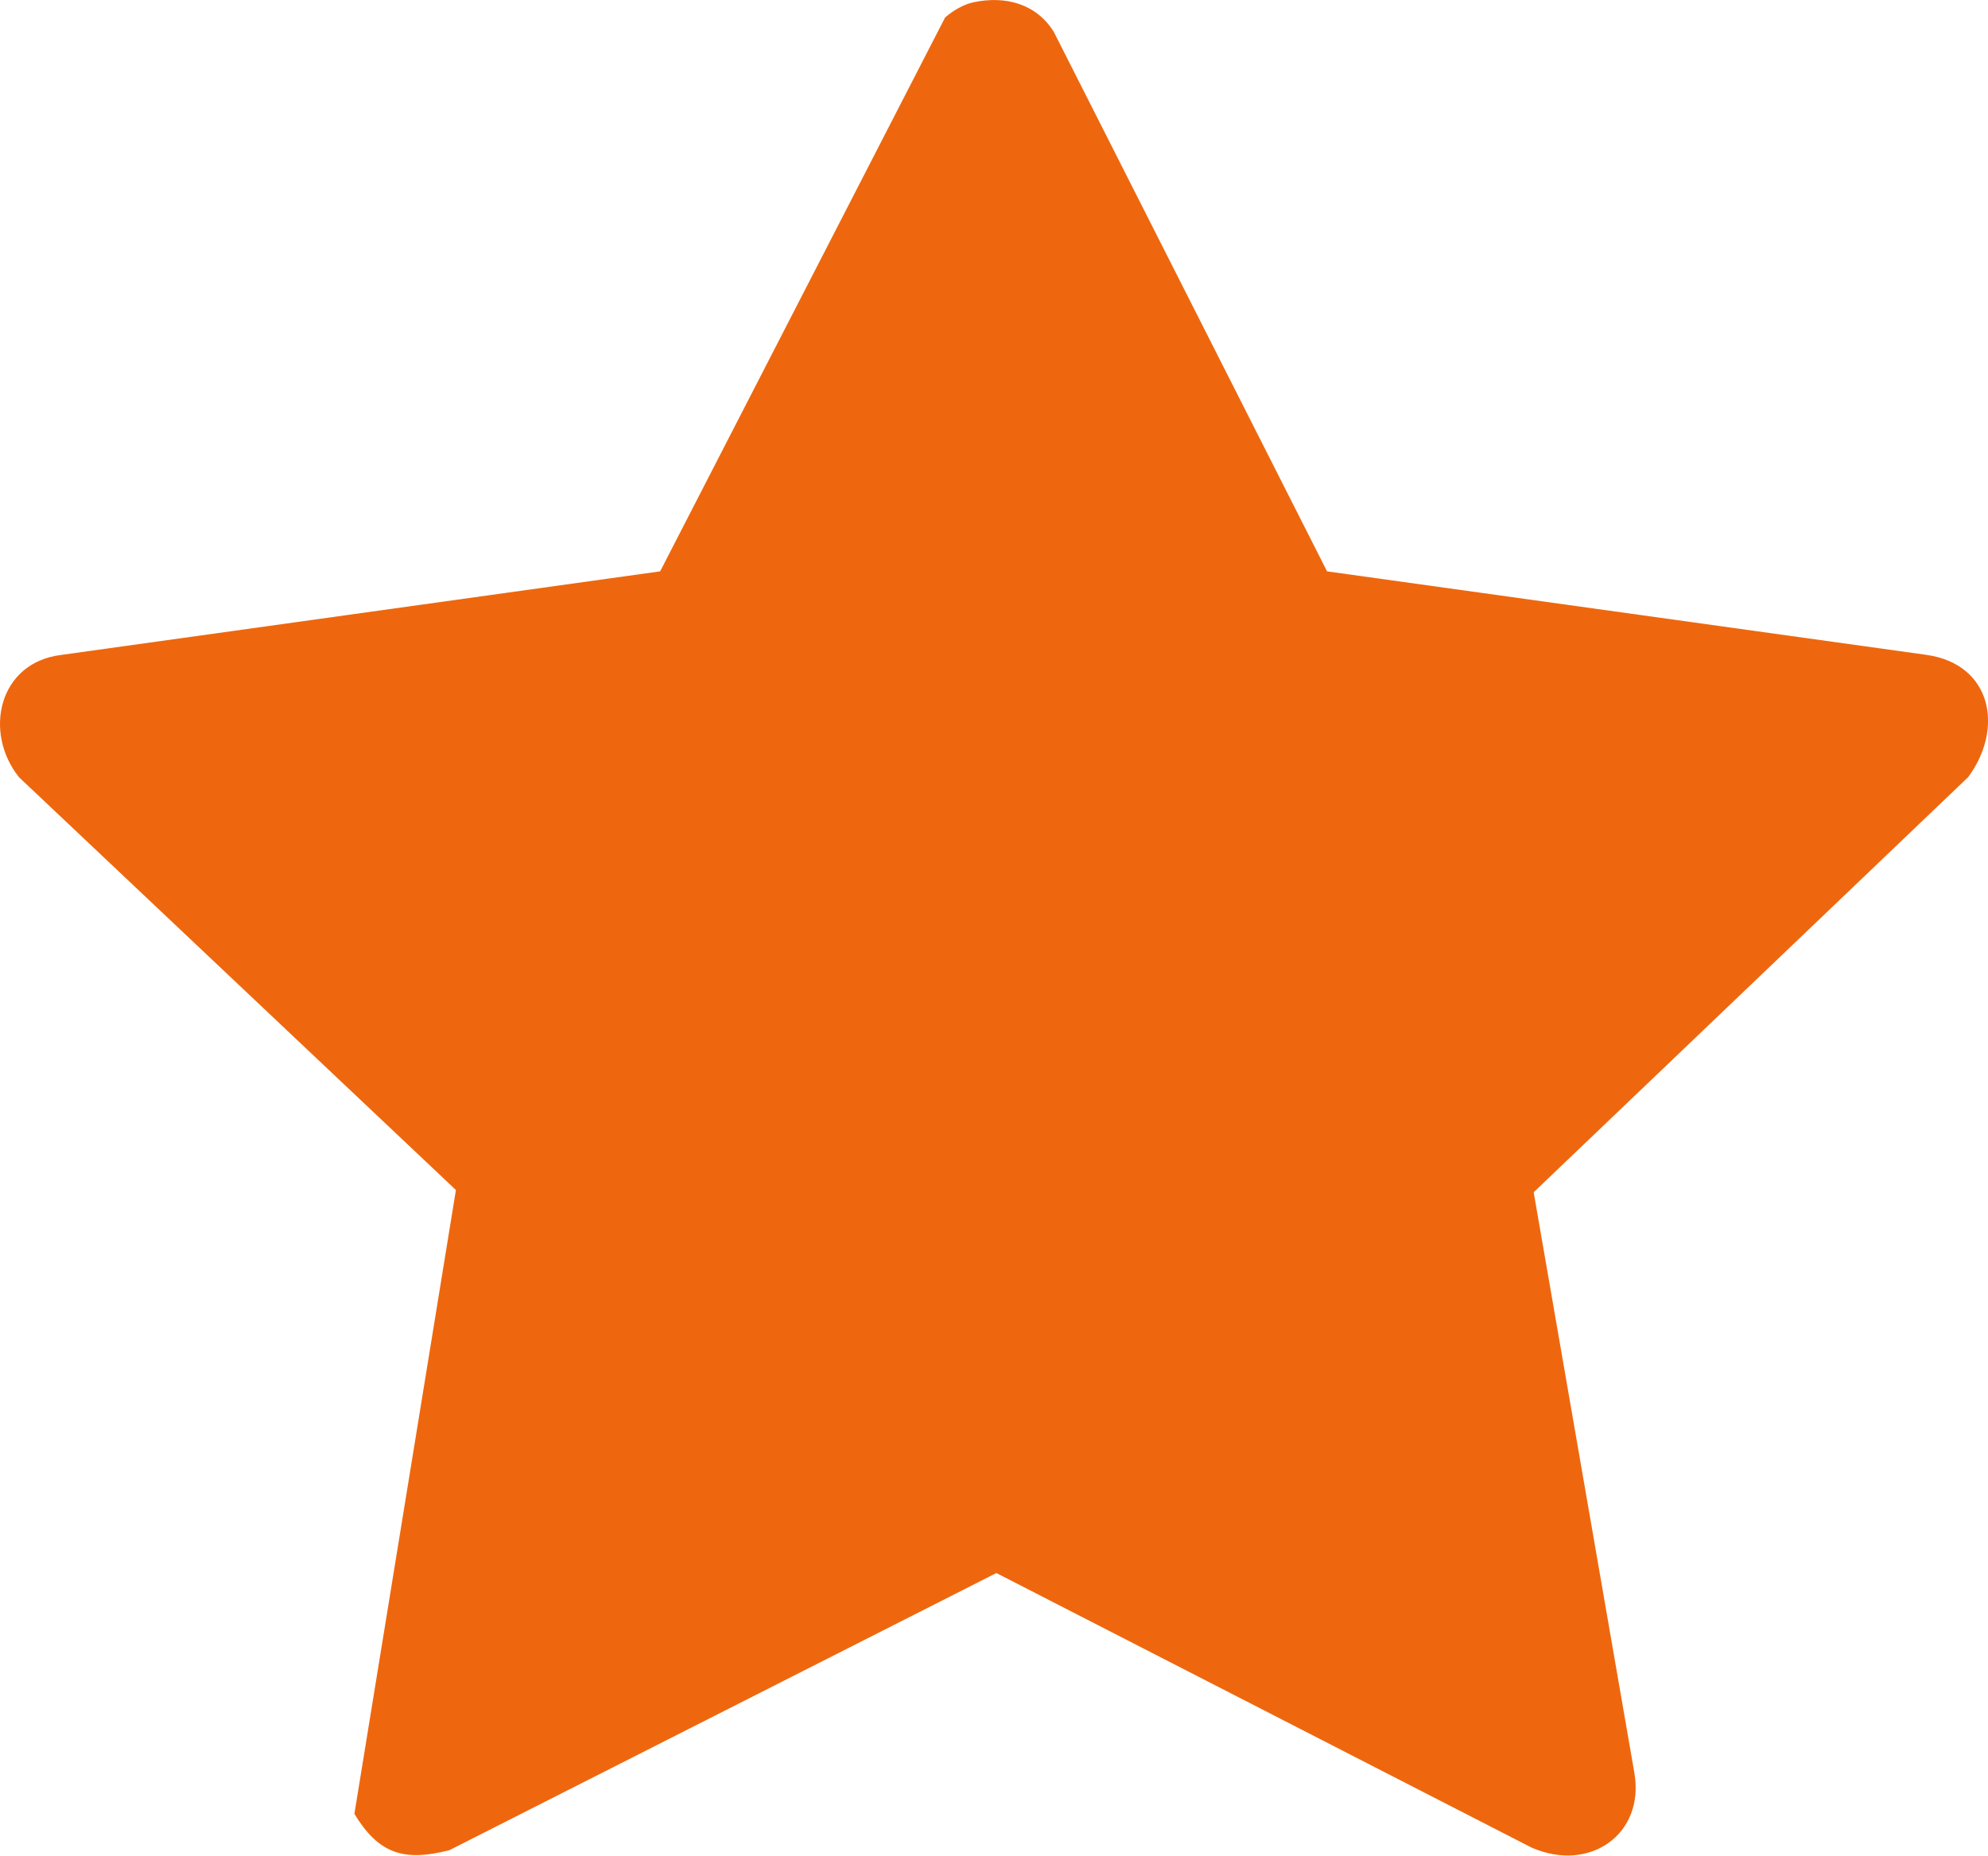
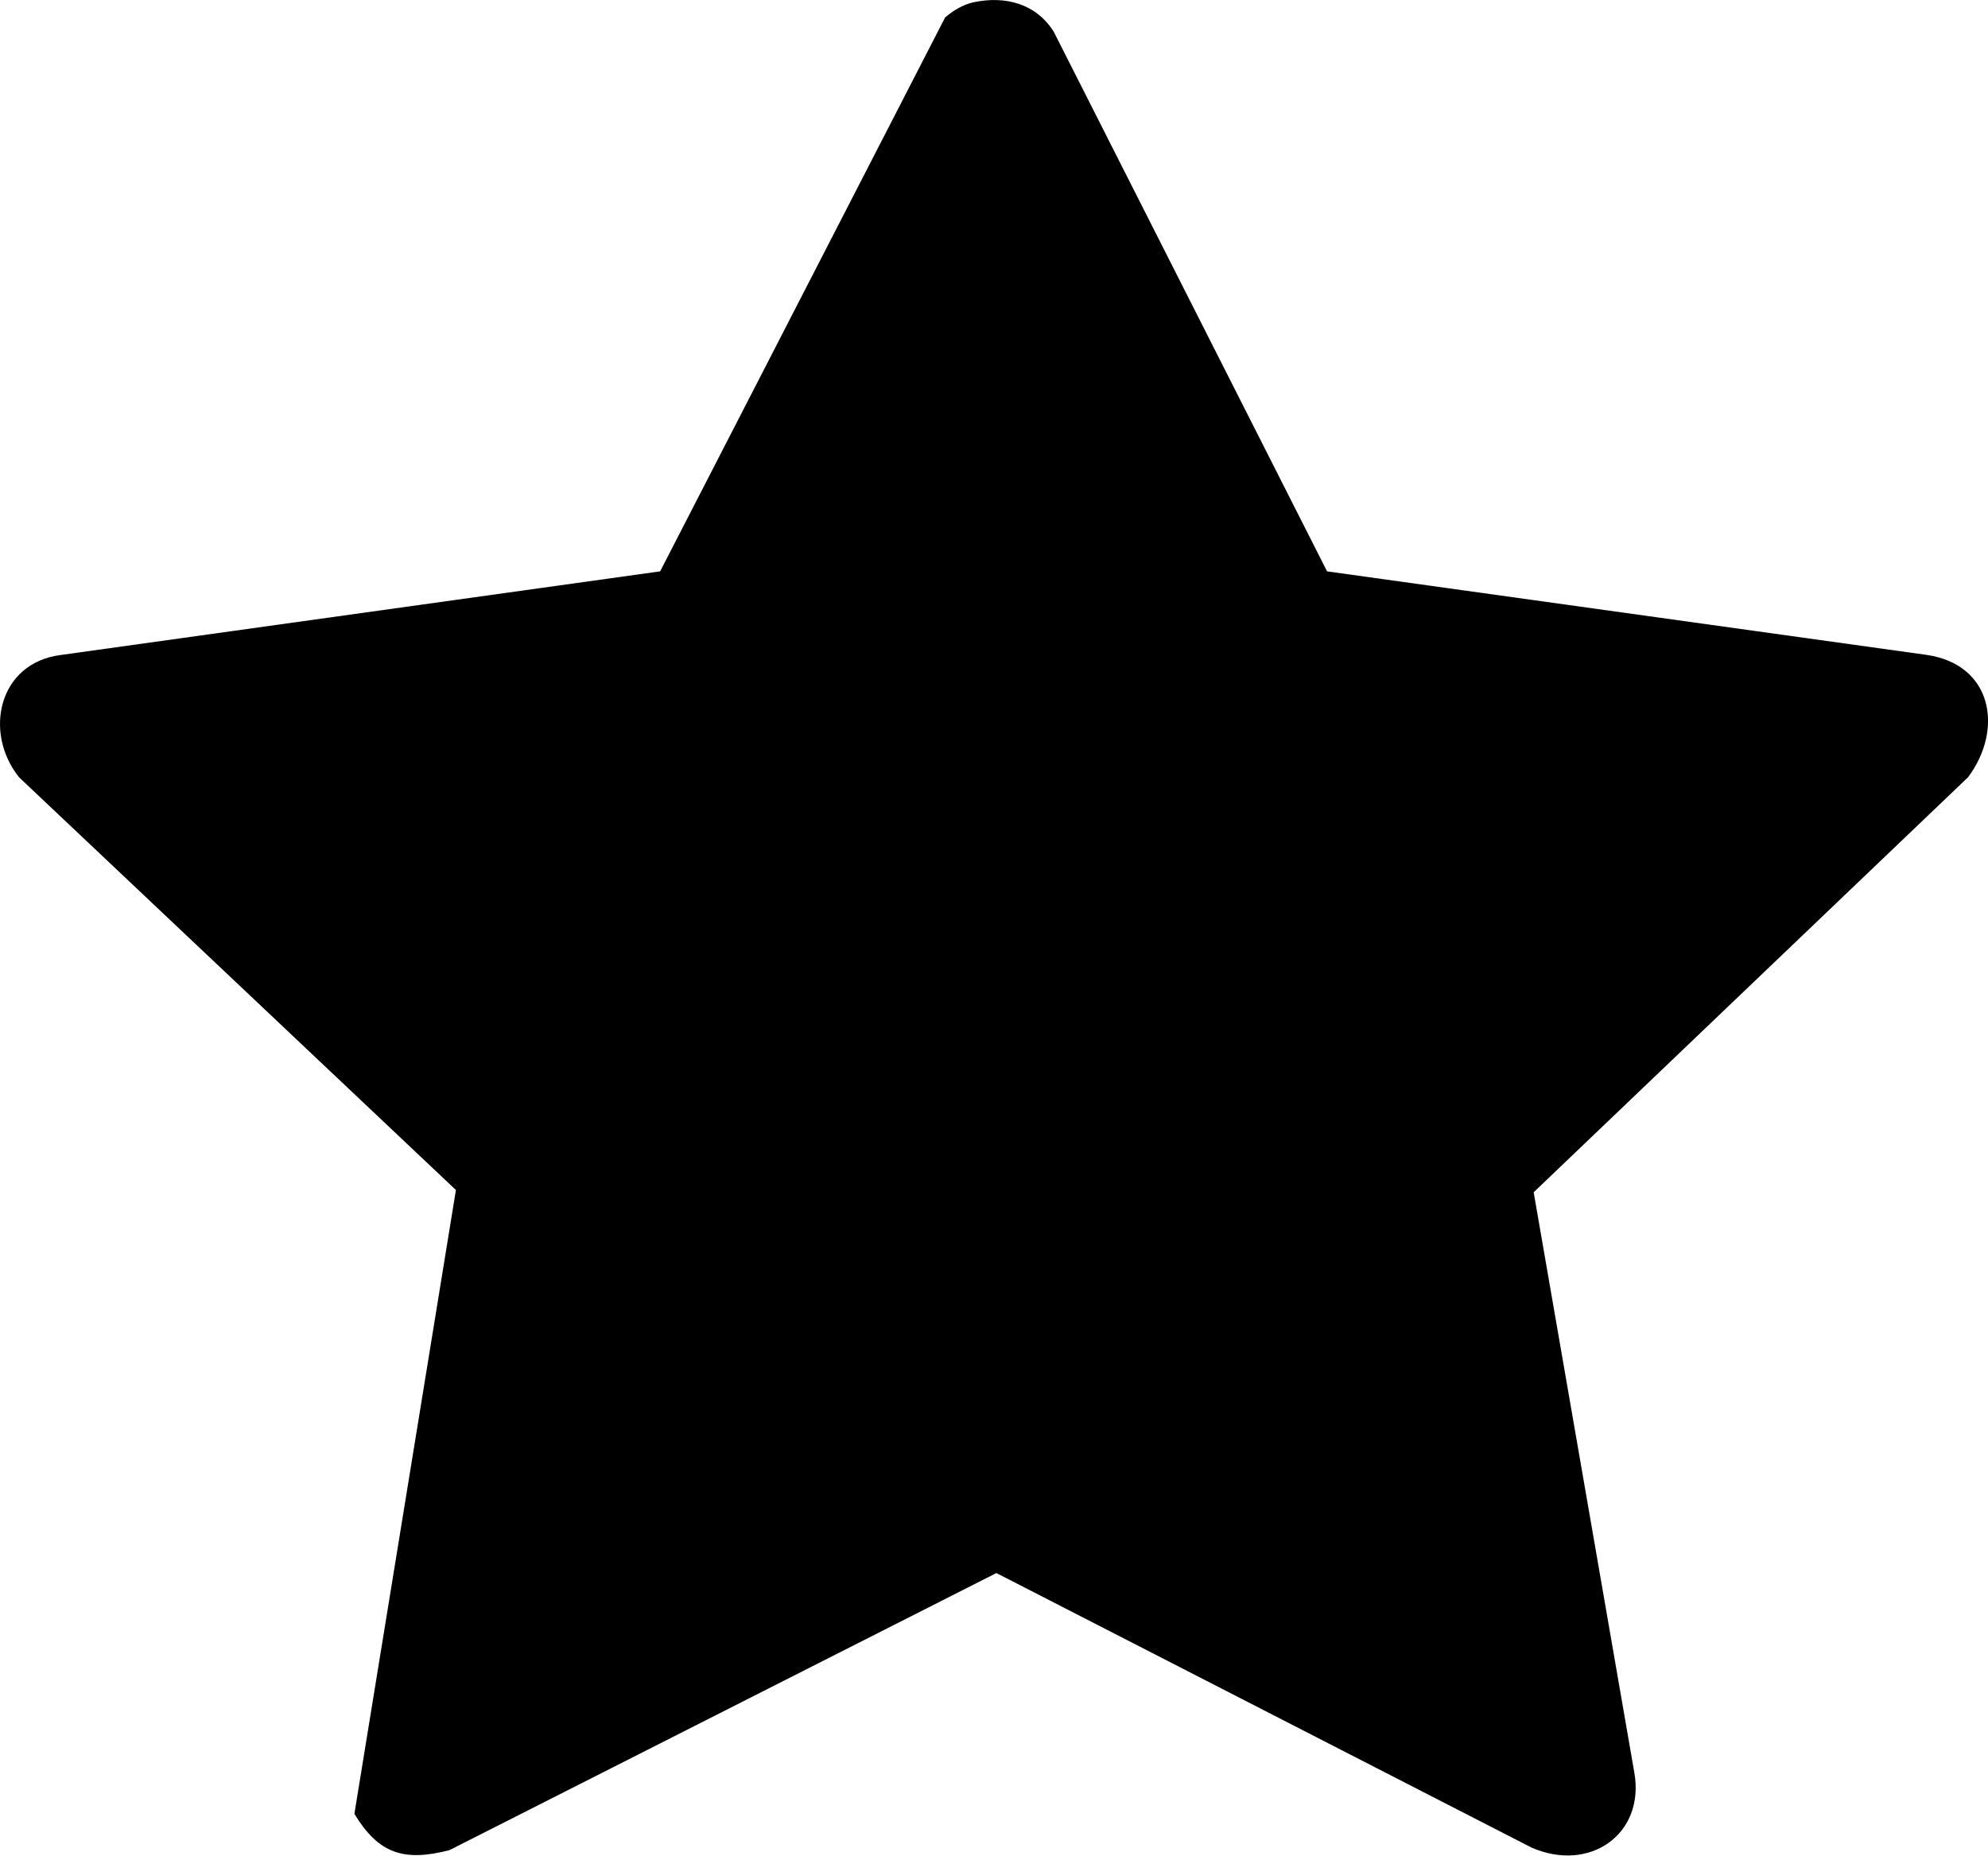
<svg xmlns="http://www.w3.org/2000/svg" width="15" height="14" viewBox="0 0 15 14" fill="none">
-   <path d="M7.346 0.017C7.588 -0.034 7.819 0.029 7.951 0.24L10.013 4.311L14.535 4.941C15.033 5.012 15.12 5.501 14.85 5.864L11.572 8.996L12.332 13.378C12.411 13.839 11.995 14.133 11.555 13.94L7.518 11.869L3.391 13.96C3.046 14.049 2.856 13.986 2.674 13.686L3.44 8.979L0.144 5.865C-0.127 5.527 -0.012 5.001 0.459 4.942L4.981 4.311L7.131 0.132C7.191 0.08 7.267 0.034 7.346 0.017Z" fill="#EE670E" />
+   <path d="M7.346 0.017C7.588 -0.034 7.819 0.029 7.951 0.24L10.013 4.311L14.535 4.941C15.033 5.012 15.12 5.501 14.85 5.864L11.572 8.996L12.332 13.378C12.411 13.839 11.995 14.133 11.555 13.94L7.518 11.869L3.391 13.96C3.046 14.049 2.856 13.986 2.674 13.686L3.44 8.979L0.144 5.865C-0.127 5.527 -0.012 5.001 0.459 4.942L4.981 4.311L7.131 0.132C7.191 0.08 7.267 0.034 7.346 0.017Z" fill="currentColor" />
</svg>
